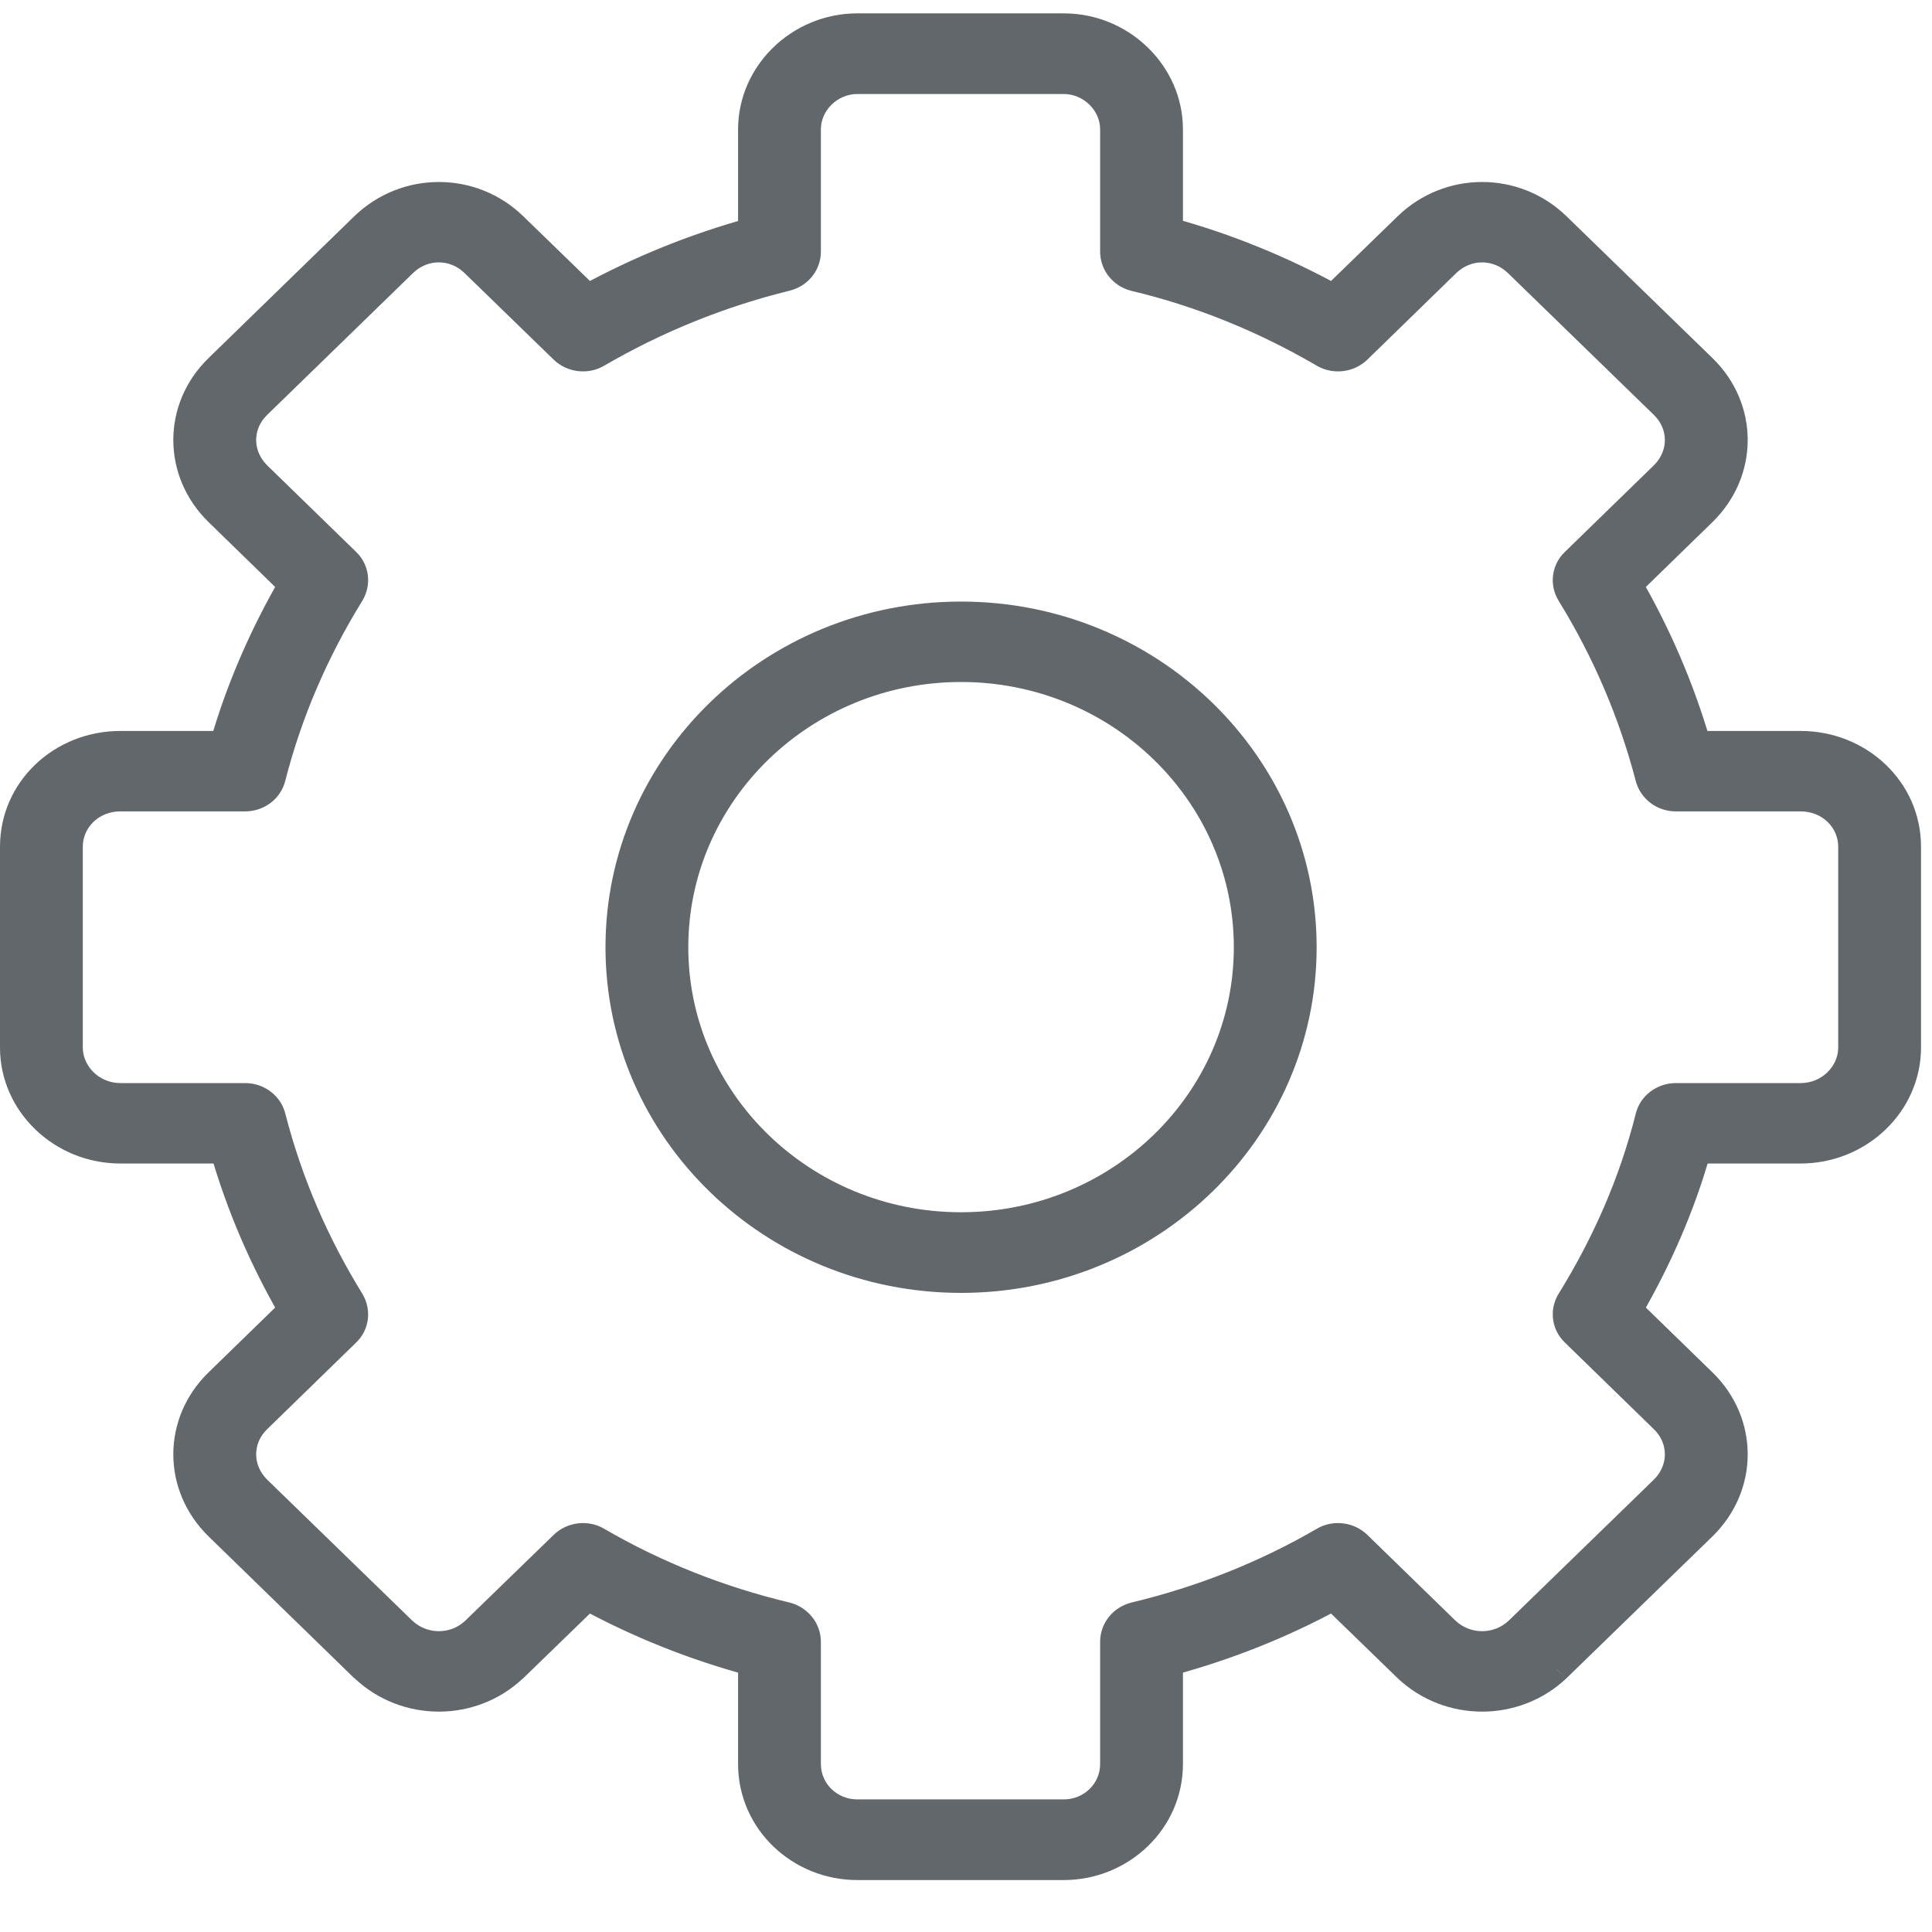
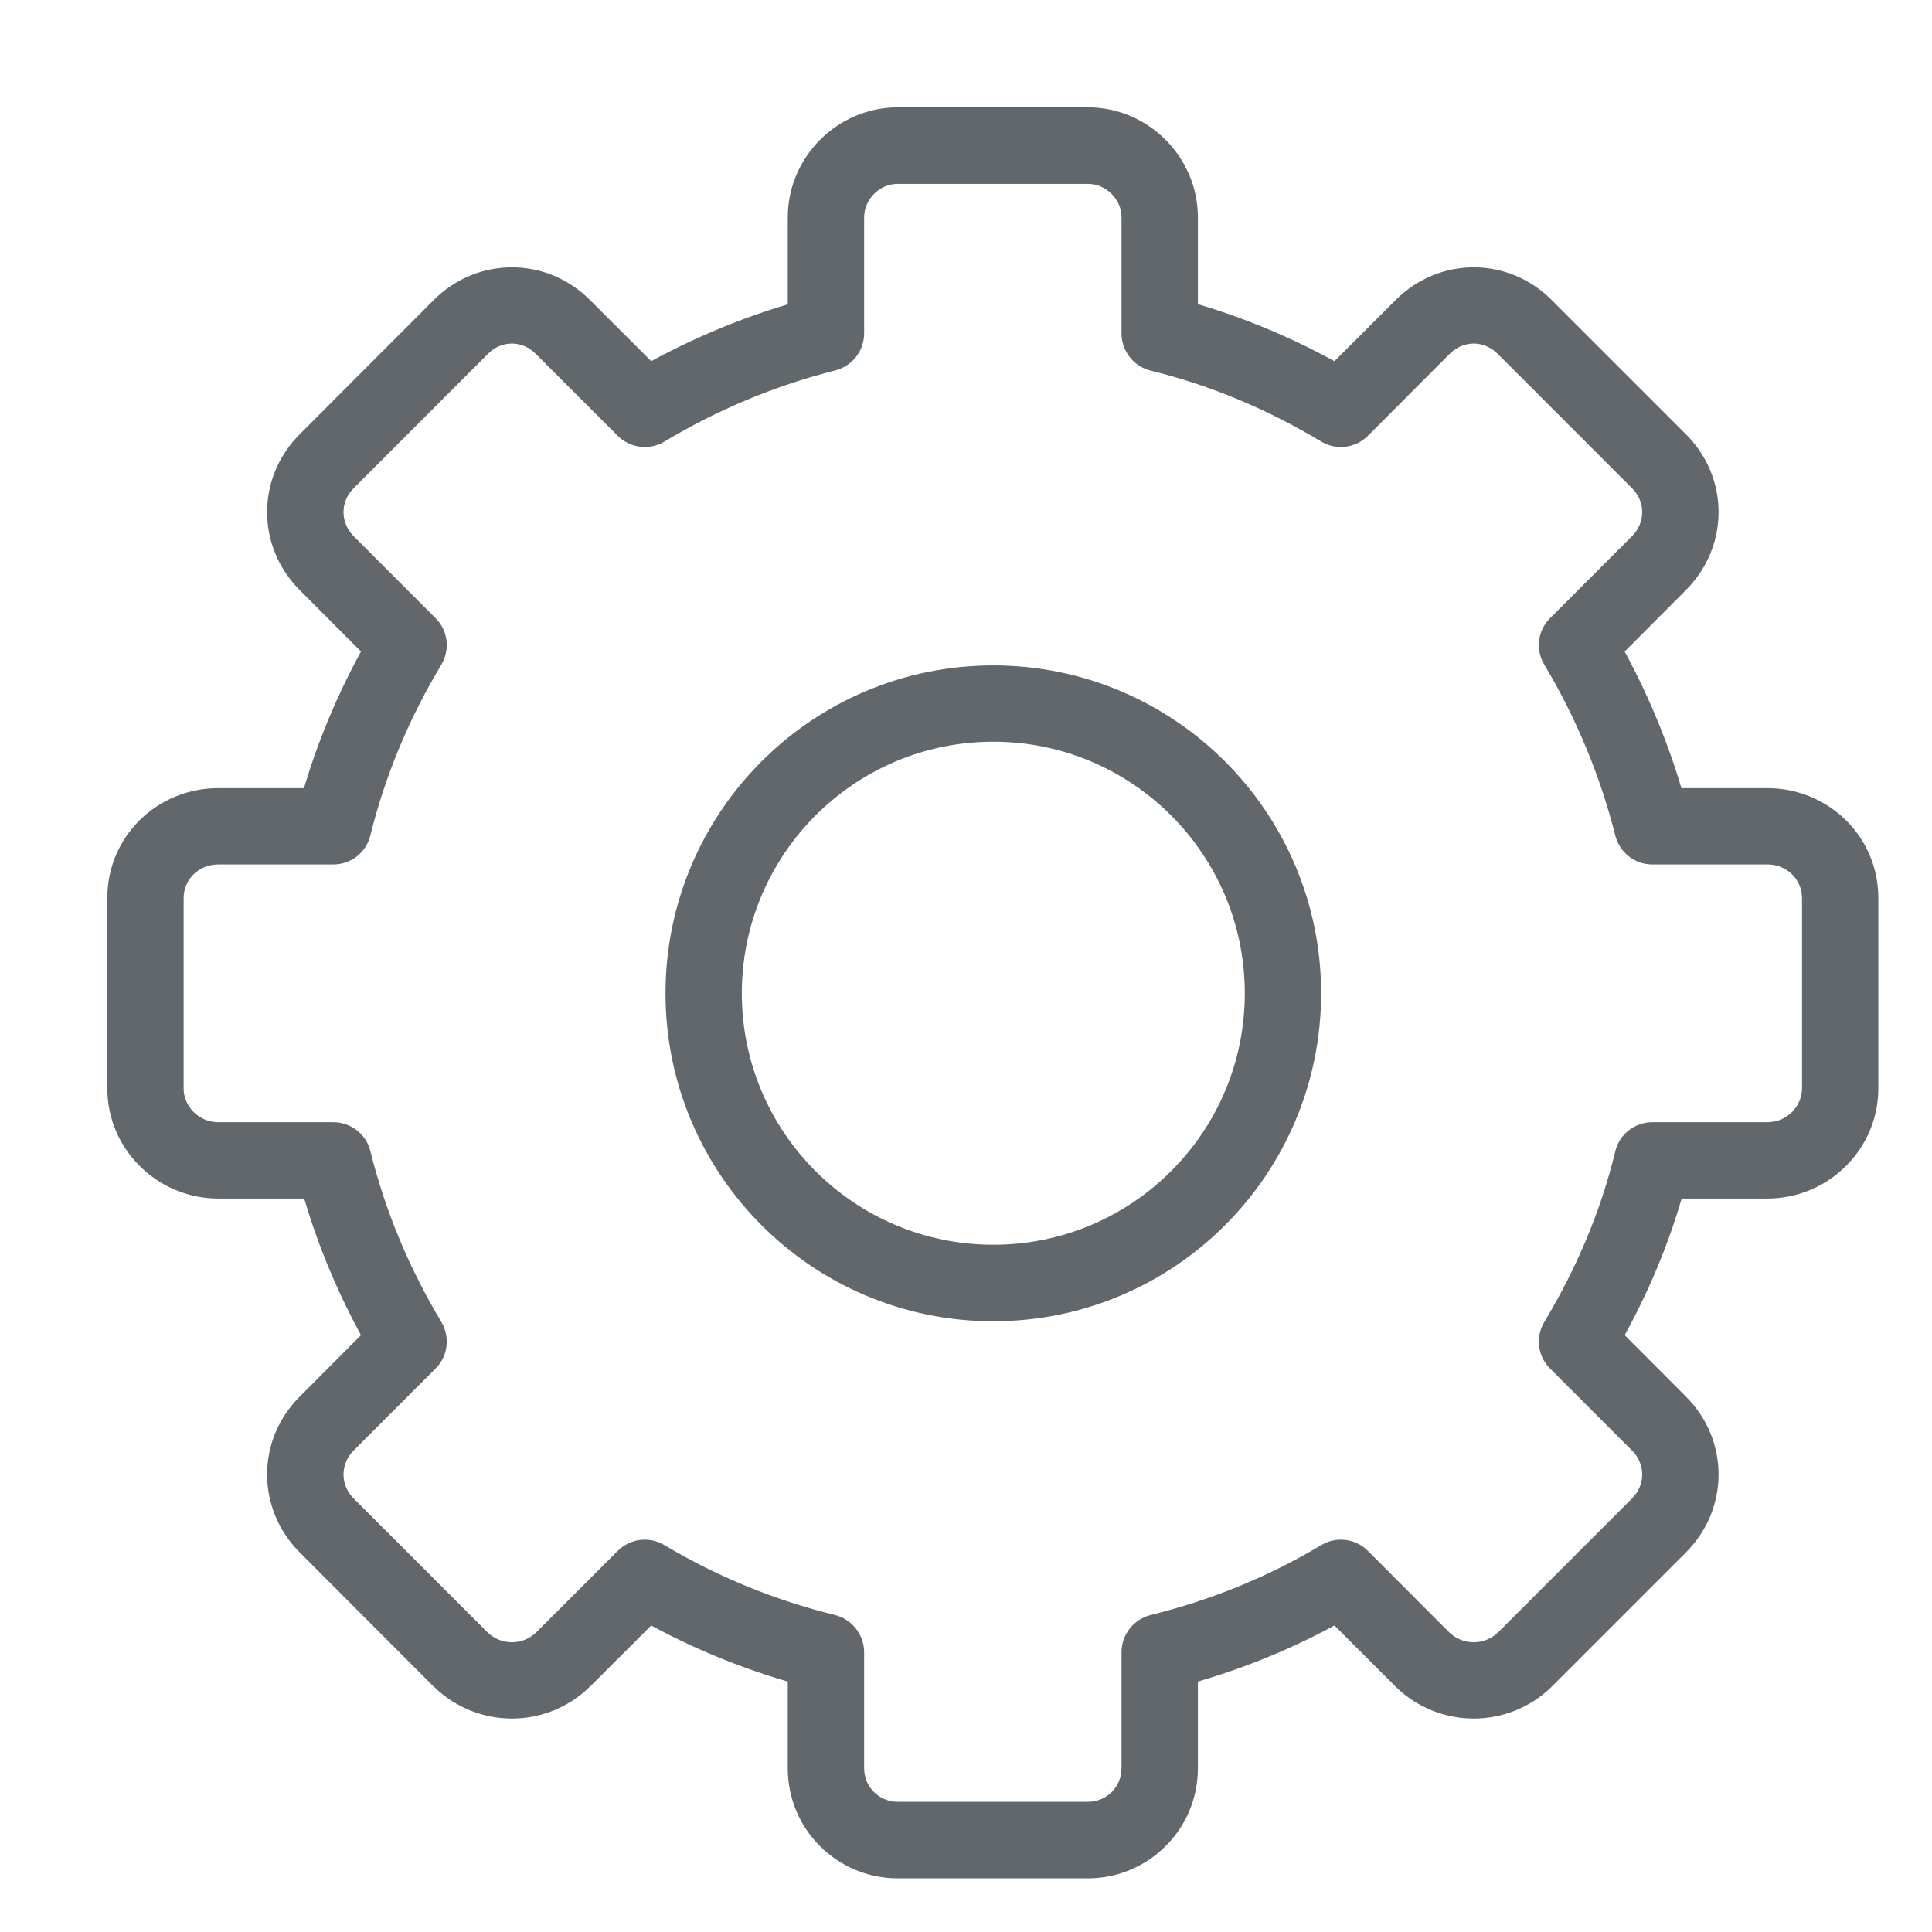
- <svg xmlns="http://www.w3.org/2000/svg" width="35px" height="35px" viewBox="0 0 35 35" version="1.1">
-   <g id="surface1">
-     <path style=" stroke:none;fill-rule:evenodd;fill:rgb(38.039%,40.392%,41.961%);fill-opacity:1;" d="M 14.621 2.344 C 14.621 1.863 15.035 1.457 15.531 1.457 L 19.27 1.457 C 19.766 1.457 20.18 1.863 20.18 2.344 L 20.18 4.559 C 20.18 4.785 20.336 4.977 20.559 5.031 C 21.77 5.32 22.922 5.797 23.984 6.414 C 24.18 6.531 24.43 6.5 24.594 6.344 L 26.203 4.777 C 26.566 4.422 27.133 4.422 27.496 4.777 L 30.137 7.344 C 30.5 7.699 30.5 8.246 30.137 8.602 L 28.527 10.164 C 28.363 10.324 28.332 10.57 28.453 10.762 C 29.086 11.789 29.566 12.91 29.875 14.09 C 29.934 14.305 30.133 14.457 30.359 14.457 L 32.621 14.457 C 33.145 14.457 33.551 14.852 33.551 15.34 L 33.551 18.977 C 33.551 19.453 33.137 19.863 32.621 19.863 L 30.359 19.863 C 30.129 19.863 29.93 20.016 29.875 20.234 C 29.578 21.426 29.09 22.527 28.453 23.559 C 28.332 23.75 28.363 23.996 28.527 24.152 L 30.137 25.719 C 30.5 26.074 30.5 26.621 30.137 26.977 L 27.5 29.539 C 27.133 29.879 26.566 29.879 26.199 29.539 L 24.594 27.977 C 24.43 27.82 24.18 27.789 23.984 27.902 C 22.926 28.52 21.773 28.977 20.559 29.27 C 20.336 29.32 20.18 29.516 20.18 29.742 L 20.18 31.957 C 20.18 32.453 19.77 32.84 19.27 32.84 L 15.531 32.84 C 15.031 32.84 14.621 32.453 14.621 31.957 L 14.621 29.742 C 14.621 29.516 14.465 29.32 14.238 29.27 C 13.027 28.977 11.875 28.52 10.816 27.902 C 10.621 27.789 10.367 27.82 10.207 27.977 L 8.602 29.539 C 8.234 29.879 7.664 29.879 7.301 29.539 L 4.664 26.977 C 4.297 26.621 4.297 26.074 4.664 25.719 L 6.273 24.152 C 6.438 23.996 6.465 23.75 6.348 23.559 C 5.715 22.531 5.234 21.426 4.926 20.23 C 4.871 20.016 4.668 19.863 4.441 19.863 L 2.18 19.863 C 1.66 19.863 1.25 19.453 1.25 18.977 L 1.25 15.34 C 1.25 14.852 1.656 14.457 2.18 14.457 L 4.441 14.457 C 4.672 14.457 4.871 14.305 4.926 14.086 C 5.223 12.914 5.711 11.789 6.348 10.762 C 6.465 10.57 6.438 10.324 6.273 10.164 L 4.664 8.602 C 4.297 8.246 4.297 7.699 4.664 7.344 L 7.305 4.777 C 7.668 4.422 8.23 4.422 8.598 4.777 L 10.207 6.344 C 10.367 6.5 10.621 6.531 10.816 6.414 C 11.875 5.797 13.031 5.332 14.242 5.031 C 14.465 4.977 14.621 4.781 14.621 4.559 Z M 15.531 0.484 C 14.484 0.484 13.621 1.324 13.621 2.344 L 13.621 4.188 C 12.578 4.477 11.578 4.879 10.641 5.391 L 9.305 4.09 C 8.547 3.355 7.352 3.355 6.598 4.09 L 3.957 6.656 C 3.203 7.391 3.203 8.555 3.957 9.289 L 5.293 10.59 C 4.77 11.496 4.348 12.469 4.055 13.484 L 2.18 13.484 C 1.125 13.484 0.25 14.297 0.25 15.34 L 0.25 18.977 C 0.25 20 1.117 20.836 2.18 20.836 L 4.055 20.836 C 4.352 21.863 4.77 22.824 5.293 23.73 L 3.957 25.031 C 3.203 25.766 3.203 26.93 3.957 27.664 L 6.598 30.23 L 6.602 30.234 C 7.355 30.941 8.543 30.941 9.297 30.234 L 9.305 30.23 L 10.641 28.93 C 11.578 29.438 12.578 29.836 13.621 30.117 L 13.621 31.957 C 13.621 32.996 14.488 33.812 15.531 33.812 L 19.27 33.812 C 20.312 33.812 21.18 32.996 21.18 31.957 L 21.18 30.117 C 22.223 29.836 23.223 29.438 24.156 28.93 L 25.496 30.23 L 25.504 30.234 C 26.258 30.941 27.445 30.941 28.195 30.234 L 28.203 30.23 L 30.844 27.664 C 31.598 26.93 31.598 25.766 30.844 25.031 L 29.504 23.73 C 30.031 22.824 30.453 21.863 30.746 20.836 L 32.621 20.836 C 33.68 20.836 34.551 20 34.551 18.977 L 34.551 15.34 C 34.551 14.297 33.676 13.484 32.621 13.484 L 30.742 13.484 C 30.445 12.473 30.031 11.5 29.504 10.59 L 30.844 9.289 C 31.598 8.555 31.598 7.391 30.844 6.656 L 28.203 4.09 C 27.449 3.355 26.25 3.355 25.496 4.09 L 24.16 5.391 C 23.227 4.879 22.227 4.469 21.18 4.184 L 21.18 2.344 C 21.18 1.324 20.316 0.484 19.27 0.484 Z M 12.219 17.16 C 12.219 14.371 14.543 12.113 17.41 12.113 C 20.277 12.113 22.602 14.371 22.602 17.16 C 22.602 19.945 20.277 22.207 17.41 22.207 C 14.543 22.207 12.219 19.945 12.219 17.16 Z M 17.41 11.141 C 13.992 11.141 11.219 13.836 11.219 17.16 C 11.219 20.484 13.992 23.18 17.41 23.18 C 20.828 23.18 23.602 20.484 23.602 17.16 C 23.602 13.836 20.828 11.141 17.41 11.141 Z M 17.41 11.141 " />
-     <path style=" stroke:none;fill-rule:nonzero;fill:rgb(38.039%,40.392%,41.961%);fill-opacity:1;" d="M 20.559 5.031 L 20.5 5.27 Z M 23.984 6.414 L 24.113 6.207 Z M 24.594 6.344 L 24.77 6.516 Z M 26.203 4.777 L 26.379 4.949 Z M 27.496 4.777 L 27.32 4.949 Z M 30.137 7.344 L 29.961 7.516 Z M 30.137 8.602 L 29.961 8.43 Z M 28.527 10.164 L 28.352 9.996 Z M 28.453 10.762 L 28.238 10.887 Z M 29.875 14.09 L 29.633 14.148 Z M 29.875 20.234 L 30.117 20.293 Z M 28.453 23.559 L 28.238 23.434 Z M 28.527 24.152 L 28.352 24.324 Z M 30.137 25.719 L 29.961 25.891 Z M 30.137 26.977 L 30.312 27.148 Z M 27.5 29.539 L 27.672 29.715 L 27.676 29.711 Z M 26.199 29.539 L 26.023 29.711 L 26.027 29.715 Z M 24.594 27.977 L 24.77 27.805 Z M 23.984 27.902 L 23.855 27.695 Z M 20.559 29.27 L 20.621 29.504 Z M 14.238 29.27 L 14.18 29.504 Z M 10.816 27.902 L 10.945 27.695 Z M 10.207 27.977 L 10.031 27.805 Z M 8.602 29.539 L 8.773 29.715 L 8.777 29.711 Z M 7.301 29.539 L 7.125 29.711 L 7.129 29.715 Z M 4.664 26.977 L 4.488 27.148 Z M 4.664 25.719 L 4.84 25.891 Z M 6.273 24.152 L 6.449 24.324 Z M 6.348 23.559 L 6.133 23.684 Z M 4.926 20.23 L 4.684 20.289 Z M 4.926 14.086 L 5.168 14.145 Z M 6.348 10.762 L 6.133 10.633 Z M 6.273 10.164 L 6.098 10.336 Z M 4.664 8.602 L 4.84 8.43 Z M 8.598 4.777 L 8.773 4.605 Z M 10.207 6.344 L 10.031 6.516 Z M 10.816 6.414 L 10.688 6.207 Z M 14.242 5.031 L 14.305 5.266 Z M 13.621 4.188 L 13.688 4.422 C 13.797 4.391 13.871 4.297 13.871 4.188 Z M 10.641 5.391 L 10.465 5.562 C 10.543 5.641 10.668 5.656 10.766 5.602 Z M 9.305 4.09 L 9.48 3.918 Z M 6.598 4.09 L 6.773 4.262 Z M 3.957 6.656 L 4.133 6.828 Z M 3.957 9.289 L 3.781 9.461 Z M 5.293 10.59 L 5.512 10.707 C 5.566 10.613 5.551 10.496 5.473 10.418 Z M 4.055 13.484 L 4.055 13.727 C 4.168 13.727 4.266 13.656 4.297 13.551 Z M 4.055 20.836 L 4.297 20.77 C 4.266 20.664 4.168 20.59 4.055 20.59 Z M 5.293 23.73 L 5.473 23.902 C 5.551 23.824 5.566 23.707 5.512 23.609 Z M 3.957 25.031 L 4.133 25.203 Z M 3.957 27.664 L 3.781 27.836 Z M 6.598 30.23 L 6.773 30.402 C 6.871 30.305 6.871 30.152 6.773 30.059 Z M 6.598 30.23 L 6.418 30.059 C 6.371 30.105 6.344 30.168 6.348 30.234 C 6.348 30.297 6.375 30.359 6.422 30.406 Z M 6.602 30.234 L 6.43 30.41 Z M 9.297 30.234 L 9.477 30.066 C 9.379 29.969 9.223 29.969 9.125 30.062 Z M 9.297 30.234 L 9.117 30.406 C 9.164 30.453 9.227 30.48 9.297 30.48 C 9.363 30.48 9.426 30.453 9.473 30.406 Z M 9.305 30.23 L 9.48 30.402 Z M 10.641 28.93 L 10.766 28.715 C 10.668 28.664 10.543 28.68 10.465 28.758 Z M 13.621 30.117 L 13.871 30.117 C 13.871 30.008 13.797 29.91 13.688 29.883 Z M 21.18 30.117 L 21.113 29.883 C 21.004 29.91 20.93 30.008 20.93 30.117 Z M 24.156 28.93 L 24.336 28.758 C 24.254 28.68 24.133 28.664 24.035 28.715 Z M 25.496 30.23 L 25.672 30.406 C 25.719 30.359 25.746 30.297 25.746 30.23 C 25.746 30.168 25.719 30.105 25.672 30.059 Z M 25.496 30.23 L 25.324 30.055 C 25.273 30.102 25.246 30.164 25.246 30.23 C 25.246 30.297 25.273 30.359 25.324 30.406 Z M 25.504 30.234 L 25.676 30.062 Z M 28.195 30.234 L 28.375 30.062 C 28.277 29.969 28.121 29.969 28.023 30.062 Z M 28.195 30.234 L 28.02 30.406 C 28.066 30.453 28.129 30.48 28.195 30.48 C 28.262 30.48 28.328 30.453 28.375 30.406 Z M 28.203 30.23 L 28.027 30.059 Z M 30.844 27.664 L 31.02 27.836 Z M 30.844 25.031 L 30.668 25.203 Z M 29.504 23.73 L 29.289 23.609 C 29.234 23.707 29.25 23.824 29.328 23.902 Z M 30.746 20.836 L 30.746 20.59 C 30.633 20.59 30.535 20.664 30.508 20.77 Z M 30.742 13.484 L 30.504 13.551 C 30.535 13.656 30.633 13.727 30.742 13.727 Z M 29.504 10.59 L 29.328 10.418 C 29.25 10.496 29.234 10.613 29.289 10.707 Z M 30.844 9.289 L 30.668 9.117 Z M 30.844 6.656 L 31.02 6.484 Z M 28.203 4.09 L 28.027 4.262 Z M 25.496 4.09 L 25.32 3.918 Z M 24.16 5.391 L 24.035 5.602 C 24.133 5.656 24.258 5.641 24.336 5.562 Z M 21.18 4.184 L 20.93 4.184 C 20.93 4.293 21.004 4.391 21.113 4.418 Z M 15.531 1.215 C 14.898 1.215 14.371 1.73 14.371 2.344 L 14.871 2.344 C 14.871 1.996 15.176 1.703 15.531 1.703 Z M 19.27 1.215 L 15.531 1.215 L 15.531 1.703 L 19.27 1.703 Z M 20.43 2.344 C 20.43 1.73 19.902 1.215 19.27 1.215 L 19.27 1.703 C 19.625 1.703 19.93 1.996 19.93 2.344 Z M 20.43 4.559 L 20.43 2.344 L 19.93 2.344 L 19.93 4.559 Z M 20.621 4.797 C 20.508 4.77 20.43 4.672 20.43 4.559 L 19.93 4.559 C 19.93 4.895 20.164 5.188 20.5 5.27 Z M 24.113 6.207 C 23.031 5.578 21.855 5.09 20.621 4.797 L 20.5 5.27 C 21.684 5.551 22.812 6.016 23.855 6.625 Z M 24.418 6.172 C 24.336 6.25 24.211 6.266 24.113 6.207 L 23.855 6.625 C 24.148 6.797 24.527 6.75 24.77 6.516 Z M 26.027 4.605 L 24.418 6.172 L 24.77 6.516 L 26.379 4.949 Z M 27.672 4.605 C 27.211 4.156 26.488 4.156 26.027 4.605 L 26.379 4.949 C 26.648 4.688 27.051 4.688 27.32 4.949 Z M 30.312 7.172 L 27.672 4.605 L 27.32 4.949 L 29.961 7.516 Z M 30.312 8.773 C 30.777 8.324 30.777 7.621 30.312 7.172 L 29.961 7.516 C 30.227 7.773 30.227 8.168 29.961 8.43 Z M 28.703 10.336 L 30.312 8.773 L 29.961 8.43 L 28.352 9.996 Z M 28.664 10.633 C 28.605 10.539 28.621 10.418 28.703 10.336 L 28.352 9.996 C 28.105 10.23 28.059 10.598 28.238 10.887 Z M 30.117 14.031 C 29.805 12.828 29.312 11.684 28.664 10.633 L 28.238 10.887 C 28.859 11.895 29.332 12.992 29.633 14.148 Z M 30.359 14.215 C 30.246 14.215 30.145 14.137 30.117 14.031 L 29.633 14.148 C 29.719 14.473 30.016 14.699 30.359 14.699 Z M 32.621 14.215 L 30.359 14.215 L 30.359 14.699 L 32.621 14.699 Z M 33.801 15.34 C 33.801 14.715 33.277 14.215 32.621 14.215 L 32.621 14.699 C 33.008 14.699 33.301 14.988 33.301 15.34 Z M 33.801 18.977 L 33.801 15.34 L 33.301 15.34 L 33.301 18.977 Z M 32.621 20.105 C 33.273 20.105 33.801 19.59 33.801 18.977 L 33.301 18.977 C 33.301 19.316 33.004 19.621 32.621 19.621 Z M 30.359 20.105 L 32.621 20.105 L 32.621 19.621 L 30.359 19.621 Z M 30.117 20.293 C 30.145 20.184 30.246 20.105 30.359 20.105 L 30.359 19.621 C 30.016 19.621 29.711 19.852 29.633 20.176 Z M 28.664 23.684 C 29.312 22.633 29.812 21.508 30.117 20.293 L 29.633 20.176 C 29.34 21.344 28.863 22.422 28.238 23.434 Z M 28.703 23.98 C 28.621 23.902 28.605 23.781 28.664 23.684 L 28.238 23.434 C 28.059 23.723 28.105 24.09 28.352 24.324 Z M 30.312 25.547 L 28.703 23.98 L 28.352 24.324 L 29.961 25.891 Z M 30.312 27.148 C 30.777 26.699 30.777 25.996 30.312 25.547 L 29.961 25.891 C 30.227 26.148 30.227 26.543 29.961 26.805 Z M 27.676 29.711 L 30.312 27.148 L 29.961 26.805 L 27.324 29.367 Z M 26.027 29.715 C 26.488 30.145 27.211 30.145 27.672 29.715 L 27.328 29.363 C 27.059 29.613 26.641 29.613 26.371 29.363 Z M 24.418 28.148 L 26.023 29.711 L 26.375 29.367 L 24.77 27.805 Z M 24.113 28.113 C 24.211 28.055 24.336 28.07 24.418 28.148 L 24.77 27.805 C 24.527 27.57 24.148 27.523 23.855 27.695 Z M 20.621 29.504 C 21.855 29.207 23.035 28.742 24.113 28.113 L 23.855 27.695 C 22.82 28.297 21.691 28.746 20.5 29.031 Z M 20.43 29.742 C 20.43 29.629 20.508 29.531 20.621 29.504 L 20.5 29.031 C 20.164 29.113 19.93 29.406 19.93 29.742 Z M 20.43 31.957 L 20.43 29.742 L 19.93 29.742 L 19.93 31.957 Z M 19.27 33.086 C 19.906 33.086 20.43 32.59 20.43 31.957 L 19.93 31.957 C 19.93 32.316 19.633 32.598 19.27 32.598 Z M 15.531 33.086 L 19.27 33.086 L 19.27 32.598 L 15.531 32.598 Z M 14.371 31.957 C 14.371 32.59 14.895 33.086 15.531 33.086 L 15.531 32.598 C 15.168 32.598 14.871 32.316 14.871 31.957 Z M 14.371 29.742 L 14.371 31.957 L 14.871 31.957 L 14.871 29.742 Z M 14.18 29.504 C 14.293 29.531 14.371 29.629 14.371 29.742 L 14.871 29.742 C 14.871 29.406 14.633 29.113 14.301 29.031 Z M 10.688 28.113 C 11.766 28.742 12.941 29.207 14.18 29.504 L 14.301 29.031 C 13.109 28.746 11.98 28.297 10.945 27.695 Z M 10.383 28.148 C 10.465 28.07 10.59 28.055 10.688 28.113 L 10.945 27.695 C 10.652 27.523 10.273 27.57 10.031 27.805 Z M 8.777 29.711 L 10.383 28.148 L 10.031 27.805 L 8.422 29.367 Z M 7.129 29.715 C 7.59 30.145 8.312 30.145 8.773 29.715 L 8.426 29.363 C 8.16 29.613 7.742 29.613 7.473 29.363 Z M 4.488 27.148 L 7.125 29.711 L 7.477 29.367 L 4.84 26.805 Z M 4.488 25.547 C 4.023 25.996 4.023 26.699 4.488 27.148 L 4.84 26.805 C 4.574 26.543 4.574 26.148 4.84 25.891 Z M 6.098 23.98 L 4.488 25.547 L 4.84 25.891 L 6.449 24.324 Z M 6.133 23.684 C 6.195 23.781 6.18 23.902 6.098 23.98 L 6.449 24.324 C 6.695 24.09 6.738 23.723 6.562 23.434 Z M 4.684 20.289 C 4.996 21.512 5.488 22.637 6.133 23.684 L 6.562 23.434 C 5.941 22.426 5.469 21.344 5.168 20.172 Z M 4.441 20.105 C 4.555 20.105 4.656 20.18 4.684 20.289 L 5.168 20.172 C 5.086 19.848 4.785 19.621 4.441 19.621 Z M 2.18 20.105 L 4.441 20.105 L 4.441 19.621 L 2.18 19.621 Z M 1 18.977 C 1 19.59 1.527 20.105 2.18 20.105 L 2.18 19.621 C 1.797 19.621 1.5 19.316 1.5 18.977 Z M 1 15.34 L 1 18.977 L 1.5 18.977 L 1.5 15.34 Z M 2.18 14.215 C 1.523 14.215 1 14.715 1 15.34 L 1.5 15.34 C 1.5 14.988 1.793 14.699 2.18 14.699 Z M 4.441 14.215 L 2.18 14.215 L 2.18 14.699 L 4.441 14.699 Z M 4.684 14.027 C 4.656 14.137 4.555 14.215 4.441 14.215 L 4.441 14.699 C 4.785 14.699 5.086 14.473 5.168 14.145 Z M 6.133 10.633 C 5.484 11.684 4.988 12.828 4.684 14.027 L 5.168 14.145 C 5.461 12.996 5.938 11.895 6.562 10.887 Z M 6.098 10.336 C 6.18 10.418 6.195 10.539 6.133 10.633 L 6.562 10.887 C 6.738 10.598 6.695 10.23 6.449 9.996 Z M 4.488 8.773 L 6.098 10.336 L 6.449 9.996 L 4.84 8.43 Z M 4.488 7.172 C 4.023 7.621 4.023 8.324 4.488 8.773 L 4.84 8.43 C 4.574 8.168 4.574 7.773 4.84 7.516 Z M 7.125 4.605 L 4.488 7.172 L 4.84 7.516 L 7.48 4.949 Z M 8.773 4.605 C 8.312 4.156 7.59 4.156 7.125 4.605 L 7.48 4.949 C 7.746 4.688 8.152 4.688 8.418 4.949 Z M 10.383 6.172 L 8.773 4.605 L 8.418 4.949 L 10.031 6.516 Z M 10.688 6.207 C 10.59 6.266 10.465 6.25 10.383 6.172 L 10.031 6.516 C 10.273 6.75 10.652 6.797 10.945 6.625 Z M 14.18 4.797 C 12.945 5.102 11.77 5.578 10.688 6.207 L 10.945 6.625 C 11.984 6.02 13.113 5.559 14.305 5.266 Z M 14.371 4.559 C 14.371 4.672 14.293 4.77 14.18 4.797 L 14.305 5.266 C 14.637 5.184 14.871 4.895 14.871 4.559 Z M 14.371 2.344 L 14.371 4.559 L 14.871 4.559 L 14.871 2.344 Z M 13.871 2.344 C 13.871 1.461 14.621 0.73 15.531 0.73 L 15.531 0.242 C 14.348 0.242 13.371 1.191 13.371 2.344 Z M 13.871 4.188 L 13.871 2.344 L 13.371 2.344 L 13.371 4.188 Z M 10.766 5.602 C 11.684 5.102 12.664 4.703 13.688 4.422 L 13.551 3.953 C 12.488 4.246 11.473 4.66 10.52 5.18 Z M 9.125 4.262 L 10.465 5.562 L 10.82 5.219 L 9.48 3.918 Z M 6.773 4.262 C 7.43 3.621 8.469 3.621 9.125 4.262 L 9.48 3.918 C 8.629 3.09 7.273 3.09 6.418 3.918 Z M 4.133 6.828 L 6.773 4.262 L 6.418 3.918 L 3.781 6.484 Z M 4.133 9.117 C 3.477 8.477 3.477 7.469 4.133 6.828 L 3.781 6.484 C 2.926 7.312 2.926 8.629 3.781 9.461 Z M 5.473 10.418 L 4.133 9.117 L 3.781 9.461 L 5.117 10.762 Z M 4.297 13.551 C 4.582 12.555 4.996 11.602 5.512 10.707 L 5.078 10.469 C 4.543 11.395 4.109 12.383 3.812 13.418 Z M 2.18 13.727 L 4.055 13.727 L 4.055 13.242 L 2.18 13.242 Z M 0.5 15.34 C 0.5 14.434 1.258 13.727 2.18 13.727 L 2.18 13.242 C 0.988 13.242 0 14.156 0 15.34 Z M 0.5 18.977 L 0.5 15.34 L 0 15.34 L 0 18.977 Z M 2.18 20.59 C 1.254 20.59 0.5 19.863 0.5 18.977 L 0 18.977 C 0 20.137 0.984 21.078 2.18 21.078 Z M 4.055 20.59 L 2.18 20.59 L 2.18 21.078 L 4.055 21.078 Z M 5.512 23.609 C 4.996 22.719 4.586 21.777 4.297 20.77 L 3.816 20.902 C 4.117 21.945 4.543 22.926 5.078 23.852 Z M 4.133 25.203 L 5.473 23.902 L 5.117 23.559 L 3.781 24.859 Z M 4.133 27.492 C 3.477 26.852 3.477 25.844 4.133 25.203 L 3.781 24.859 C 2.926 25.688 2.926 27.004 3.781 27.836 Z M 6.773 30.059 L 4.133 27.492 L 3.781 27.836 L 6.418 30.402 Z M 6.773 30.402 L 6.418 30.059 Z M 6.777 30.062 L 6.77 30.055 L 6.422 30.406 L 6.43 30.41 Z M 9.125 30.062 C 8.465 30.676 7.434 30.676 6.777 30.062 L 6.43 30.41 C 7.281 31.207 8.621 31.207 9.469 30.41 Z M 9.477 30.066 L 9.117 30.406 Z M 9.125 30.059 L 9.121 30.062 L 9.473 30.406 L 9.48 30.402 Z M 10.465 28.758 L 9.125 30.059 L 9.48 30.402 L 10.82 29.102 Z M 13.688 29.883 C 12.664 29.605 11.684 29.215 10.766 28.715 L 10.52 29.141 C 11.473 29.66 12.492 30.066 13.555 30.352 Z M 13.871 31.957 L 13.871 30.117 L 13.371 30.117 L 13.371 31.957 Z M 15.531 33.57 C 14.625 33.57 13.871 32.859 13.871 31.957 L 13.371 31.957 C 13.371 33.133 14.352 34.059 15.531 34.059 Z M 19.27 33.57 L 15.531 33.57 L 15.531 34.059 L 19.27 34.059 Z M 20.93 31.957 C 20.93 32.859 20.176 33.57 19.27 33.57 L 19.27 34.059 C 20.445 34.059 21.43 33.133 21.43 31.957 Z M 20.93 30.117 L 20.93 31.957 L 21.43 31.957 L 21.43 30.117 Z M 24.035 28.715 C 23.117 29.215 22.137 29.605 21.113 29.883 L 21.246 30.352 C 22.309 30.066 23.328 29.66 24.281 29.141 Z M 25.672 30.059 L 24.336 28.758 L 23.98 29.102 L 25.32 30.402 Z M 25.672 30.406 L 25.324 30.055 Z M 25.676 30.062 L 25.668 30.055 L 25.324 30.406 L 25.328 30.41 Z M 28.023 30.062 C 27.367 30.676 26.332 30.676 25.676 30.062 L 25.328 30.41 C 26.18 31.207 27.52 31.207 28.371 30.41 Z M 28.375 30.062 L 28.02 30.406 Z M 28.027 30.059 L 28.02 30.062 L 28.375 30.406 L 28.379 30.402 Z M 30.668 27.492 L 28.027 30.059 L 28.379 30.402 L 31.02 27.836 Z M 30.668 25.203 C 31.324 25.844 31.324 26.852 30.668 27.492 L 31.02 27.836 C 31.875 27.004 31.875 25.688 31.02 24.859 Z M 29.328 23.902 L 30.668 25.203 L 31.02 24.859 L 29.684 23.559 Z M 30.508 20.77 C 30.219 21.777 29.805 22.723 29.289 23.609 L 29.723 23.852 C 30.258 22.93 30.691 21.949 30.988 20.898 Z M 32.621 20.59 L 30.746 20.59 L 30.746 21.078 L 32.621 21.078 Z M 34.301 18.977 C 34.301 19.863 33.547 20.59 32.621 20.59 L 32.621 21.078 C 33.816 21.078 34.801 20.137 34.801 18.977 Z M 34.301 15.34 L 34.301 18.977 L 34.801 18.977 L 34.801 15.34 Z M 32.621 13.727 C 33.543 13.727 34.301 14.434 34.301 15.34 L 34.801 15.34 C 34.801 14.156 33.809 13.242 32.621 13.242 Z M 30.742 13.727 L 32.621 13.727 L 32.621 13.242 L 30.742 13.242 Z M 29.289 10.707 C 29.805 11.602 30.211 12.555 30.504 13.551 L 30.984 13.418 C 30.684 12.387 30.258 11.398 29.723 10.469 Z M 30.668 9.117 L 29.328 10.418 L 29.684 10.762 L 31.02 9.461 Z M 30.668 6.828 C 31.324 7.469 31.324 8.477 30.668 9.117 L 31.02 9.461 C 31.875 8.629 31.875 7.312 31.02 6.484 Z M 28.027 4.262 L 30.668 6.828 L 31.02 6.484 L 28.379 3.918 Z M 25.672 4.262 C 26.332 3.621 27.367 3.621 28.027 4.262 L 28.379 3.918 C 27.527 3.09 26.172 3.09 25.32 3.918 Z M 24.336 5.562 L 25.672 4.262 L 25.32 3.918 L 23.98 5.219 Z M 21.113 4.418 C 22.137 4.695 23.117 5.102 24.035 5.602 L 24.281 5.18 C 23.332 4.66 22.312 4.238 21.246 3.949 Z M 20.93 2.344 L 20.93 4.184 L 21.43 4.184 L 21.43 2.344 Z M 19.27 0.73 C 20.18 0.73 20.93 1.461 20.93 2.344 L 21.43 2.344 C 21.43 1.191 20.453 0.242 19.27 0.242 Z M 15.531 0.73 L 19.27 0.73 L 19.27 0.242 L 15.531 0.242 Z M 17.41 11.871 C 14.406 11.871 11.969 14.238 11.969 17.16 L 12.469 17.16 C 12.469 14.508 14.684 12.355 17.41 12.355 Z M 22.852 17.16 C 22.852 14.238 20.414 11.871 17.41 11.871 L 17.41 12.355 C 20.137 12.355 22.352 14.508 22.352 17.16 Z M 17.41 22.449 C 20.414 22.449 22.852 20.082 22.852 17.16 L 22.352 17.16 C 22.352 19.812 20.137 21.961 17.41 21.961 Z M 11.969 17.16 C 11.969 20.082 14.406 22.449 17.41 22.449 L 17.41 21.961 C 14.684 21.961 12.469 19.812 12.469 17.16 Z M 11.469 17.16 C 11.469 13.969 14.129 11.383 17.41 11.383 L 17.41 10.898 C 13.852 10.898 10.969 13.703 10.969 17.16 Z M 17.41 22.934 C 14.129 22.934 11.469 20.348 11.469 17.16 L 10.969 17.16 C 10.969 20.617 13.852 23.422 17.41 23.422 Z M 23.352 17.16 C 23.352 20.348 20.691 22.934 17.41 22.934 L 17.41 23.422 C 20.965 23.422 23.852 20.617 23.852 17.16 Z M 17.41 11.383 C 20.691 11.383 23.352 13.969 23.352 17.16 L 23.852 17.16 C 23.852 13.703 20.965 10.898 17.41 10.898 Z M 17.41 11.383 " />
-   </g>
+ <svg xmlns="http://www.w3.org/2000/svg" width="36" height="36" viewBox="0 0 36 36" fill="none">
+   <path fill-rule="evenodd" clip-rule="evenodd" d="M15.864 4.051C15.864 3.582 16.257 3.186 16.728 3.186H20.272C20.743 3.186 21.136 3.582 21.136 4.051V6.212C21.136 6.433 21.284 6.62 21.495 6.673C22.643 6.956 23.736 7.421 24.743 8.023C24.928 8.137 25.166 8.107 25.321 7.954L26.847 6.426C27.192 6.079 27.729 6.079 28.073 6.426L30.577 8.93C30.922 9.277 30.922 9.811 30.577 10.158L29.051 11.682C28.896 11.839 28.866 12.079 28.981 12.266C29.581 13.268 30.037 14.362 30.329 15.513C30.385 15.723 30.574 15.872 30.788 15.872H32.933C33.429 15.872 33.815 16.257 33.815 16.733V20.282C33.815 20.747 33.422 21.147 32.933 21.147H30.788C30.57 21.147 30.381 21.296 30.329 21.509C30.048 22.672 29.585 23.747 28.981 24.753C28.866 24.94 28.896 25.18 29.051 25.333L30.577 26.861C30.922 27.208 30.922 27.742 30.577 28.089L28.077 30.59C27.729 30.921 27.192 30.921 26.843 30.59L25.321 29.065C25.166 28.912 24.928 28.882 24.743 28.992C23.739 29.595 22.647 30.041 21.495 30.326C21.284 30.376 21.136 30.567 21.136 30.788V32.949C21.136 33.433 20.747 33.811 20.272 33.811H16.728C16.253 33.811 15.864 33.433 15.864 32.949V30.788C15.864 30.567 15.716 30.376 15.502 30.326C14.353 30.041 13.261 29.595 12.257 28.992C12.072 28.882 11.831 28.912 11.679 29.065L10.156 30.59C9.808 30.921 9.267 30.921 8.923 30.59L6.423 28.089C6.075 27.742 6.075 27.208 6.423 26.861L7.949 25.333C8.104 25.18 8.13 24.94 8.019 24.753C7.419 23.751 6.964 22.672 6.671 21.506C6.619 21.296 6.426 21.147 6.212 21.147H4.067C3.574 21.147 3.185 20.747 3.185 20.282V16.733C3.185 16.257 3.571 15.872 4.067 15.872H6.212C6.43 15.872 6.619 15.723 6.671 15.509C6.952 14.366 7.415 13.268 8.019 12.266C8.13 12.079 8.104 11.839 7.949 11.682L6.423 10.158C6.075 9.811 6.075 9.277 6.423 8.93L8.927 6.426C9.271 6.079 9.805 6.079 10.153 6.426L11.679 7.954C11.831 8.107 12.072 8.137 12.257 8.023C13.261 7.421 14.357 6.967 15.505 6.673C15.716 6.62 15.864 6.429 15.864 6.212V4.051ZM16.728 2.236C15.735 2.236 14.916 3.056 14.916 4.051V5.85C13.927 6.132 12.979 6.525 12.09 7.024L10.823 5.755C10.105 5.038 8.971 5.038 8.256 5.755L5.752 8.259C5.037 8.976 5.037 10.112 5.752 10.828L7.019 12.098C6.523 12.982 6.123 13.931 5.845 14.922H4.067C3.067 14.922 2.237 15.715 2.237 16.733V20.282C2.237 21.281 3.059 22.097 4.067 22.097H5.845C6.126 23.099 6.523 24.037 7.019 24.921L5.752 26.191C5.037 26.907 5.037 28.043 5.752 28.76L8.256 31.264L8.26 31.268C8.975 31.958 10.101 31.958 10.816 31.268L10.823 31.264L12.09 29.995C12.979 30.491 13.927 30.879 14.916 31.154V32.949C14.916 33.963 15.739 34.76 16.728 34.76H20.272C21.261 34.76 22.084 33.963 22.084 32.949V31.154C23.073 30.879 24.021 30.491 24.906 29.995L26.177 31.264L26.184 31.268C26.899 31.958 28.025 31.958 28.736 31.268L28.744 31.264L31.248 28.76C31.963 28.043 31.963 26.907 31.248 26.191L29.977 24.921C30.477 24.037 30.877 23.099 31.155 22.097H32.933C33.937 22.097 34.763 21.281 34.763 20.282V16.733C34.763 15.715 33.933 14.922 32.933 14.922H31.151C30.87 13.935 30.477 12.986 29.977 12.098L31.248 10.828C31.963 10.112 31.963 8.976 31.248 8.259L28.744 5.755C28.029 5.038 26.892 5.038 26.177 5.755L24.91 7.024C24.025 6.525 23.076 6.125 22.084 5.846V4.051C22.084 3.056 21.265 2.236 20.272 2.236H16.728ZM13.586 18.509C13.586 15.788 15.79 13.585 18.509 13.585C21.228 13.585 23.432 15.788 23.432 18.509C23.432 21.227 21.228 23.434 18.509 23.434C15.79 23.434 13.586 21.227 13.586 18.509ZM18.509 12.635C15.268 12.635 12.638 15.266 12.638 18.509C12.638 21.753 15.268 24.384 18.509 24.384C21.75 24.384 24.38 21.753 24.38 18.509C24.38 15.266 21.75 12.635 18.509 12.635Z" fill="#61676B" />
+   <path d="M28.077 30.59L28.24 30.761L28.244 30.757L28.077 30.59ZM26.843 30.59L26.677 30.757L26.68 30.761L26.843 30.59ZM10.156 30.59L10.319 30.761L10.323 30.757L10.156 30.59ZM8.923 30.59L8.756 30.757L8.76 30.761L8.923 30.59ZM14.916 5.85L14.979 6.079C15.083 6.048 15.153 5.957 15.153 5.85H14.916ZM12.09 7.024L11.923 7.192C11.997 7.268 12.116 7.283 12.209 7.23L12.09 7.024ZM7.019 12.098L7.227 12.212C7.278 12.121 7.264 12.006 7.189 11.93L7.019 12.098ZM5.845 14.922V15.159C5.952 15.159 6.045 15.09 6.075 14.987L5.845 14.922ZM5.845 22.097L6.075 22.032C6.045 21.929 5.952 21.856 5.845 21.856V22.097ZM7.019 24.921L7.189 25.089C7.264 25.013 7.278 24.898 7.227 24.803L7.019 24.921ZM8.256 31.264L8.423 31.432C8.516 31.337 8.516 31.188 8.423 31.097L8.256 31.264ZM8.256 31.264L8.086 31.097C8.041 31.142 8.015 31.203 8.019 31.268C8.019 31.329 8.045 31.39 8.09 31.436L8.256 31.264ZM10.816 31.268L10.986 31.104C10.894 31.009 10.745 31.009 10.653 31.1L10.816 31.268ZM10.816 31.268L10.645 31.436C10.69 31.482 10.749 31.508 10.816 31.508C10.879 31.508 10.938 31.482 10.982 31.436L10.816 31.268ZM12.09 29.995L12.209 29.785C12.116 29.736 11.997 29.751 11.923 29.827L12.09 29.995ZM14.916 31.154H15.153C15.153 31.047 15.083 30.952 14.979 30.925L14.916 31.154ZM22.084 31.154L22.021 30.925C21.917 30.952 21.847 31.047 21.847 31.154H22.084ZM24.906 29.995L25.077 29.827C24.999 29.751 24.884 29.736 24.791 29.785L24.906 29.995ZM26.177 31.264L26.343 31.436C26.388 31.39 26.414 31.329 26.414 31.264C26.414 31.203 26.388 31.142 26.343 31.097L26.177 31.264ZM26.177 31.264L26.014 31.093C25.966 31.139 25.94 31.2 25.94 31.264C25.94 31.329 25.966 31.39 26.014 31.436L26.177 31.264ZM28.736 31.268L28.907 31.1C28.814 31.009 28.666 31.009 28.573 31.1L28.736 31.268ZM28.736 31.268L28.57 31.436C28.614 31.482 28.673 31.508 28.736 31.508C28.799 31.508 28.862 31.482 28.907 31.436L28.736 31.268ZM29.977 24.921L29.773 24.803C29.722 24.898 29.736 25.013 29.811 25.089L29.977 24.921ZM31.155 22.097V21.856C31.048 21.856 30.955 21.929 30.929 22.032L31.155 22.097ZM31.151 14.922L30.925 14.987C30.955 15.09 31.048 15.159 31.151 15.159V14.922ZM29.977 12.098L29.811 11.93C29.736 12.006 29.722 12.121 29.773 12.212L29.977 12.098ZM24.91 7.024L24.791 7.23C24.884 7.283 25.003 7.268 25.077 7.192L24.91 7.024ZM22.084 5.846H21.847C21.847 5.953 21.917 6.048 22.021 6.075L22.084 5.846ZM16.728 2.949C16.128 2.949 15.627 3.452 15.627 4.051H16.102C16.102 3.712 16.39 3.426 16.728 3.426V2.949ZM20.272 2.949H16.728V3.426H20.272V2.949ZM21.372 4.051C21.372 3.452 20.872 2.949 20.272 2.949V3.426C20.61 3.426 20.898 3.712 20.898 4.051H21.372ZM21.372 6.212V4.051H20.898V6.212H21.372ZM21.554 6.445C21.447 6.418 21.372 6.323 21.372 6.212H20.898C20.898 6.54 21.121 6.826 21.439 6.906L21.554 6.445ZM24.866 7.821C23.84 7.207 22.724 6.731 21.554 6.445L21.439 6.906C22.562 7.18 23.632 7.634 24.621 8.229L24.866 7.821ZM25.154 7.787C25.077 7.863 24.958 7.878 24.866 7.821L24.621 8.229C24.899 8.396 25.258 8.351 25.488 8.122L25.154 7.787ZM26.68 6.258L25.154 7.787L25.488 8.122L27.014 6.593L26.68 6.258ZM28.24 6.258C27.803 5.82 27.118 5.82 26.68 6.258L27.014 6.593C27.27 6.338 27.651 6.338 27.907 6.593L28.24 6.258ZM30.744 8.762L28.24 6.258L27.907 6.593L30.411 9.098L30.744 8.762ZM30.744 10.325C31.185 9.887 31.185 9.201 30.744 8.762L30.411 9.098C30.663 9.349 30.663 9.734 30.411 9.99L30.744 10.325ZM29.218 11.85L30.744 10.325L30.411 9.99L28.884 11.518L29.218 11.85ZM29.181 12.14C29.125 12.048 29.14 11.93 29.218 11.85L28.884 11.518C28.651 11.747 28.607 12.105 28.777 12.387L29.181 12.14ZM30.559 15.456C30.262 14.282 29.796 13.165 29.181 12.14L28.777 12.387C29.366 13.371 29.814 14.442 30.099 15.57L30.559 15.456ZM30.788 15.635C30.681 15.635 30.585 15.559 30.559 15.456L30.099 15.57C30.181 15.887 30.462 16.108 30.788 16.108V15.635ZM32.933 15.635H30.788V16.108H32.933V15.635ZM34.052 16.733C34.052 16.123 33.555 15.635 32.933 15.635V16.108C33.3 16.108 33.578 16.39 33.578 16.733H34.052ZM34.052 20.282V16.733H33.578V20.282H34.052ZM32.933 21.384C33.552 21.384 34.052 20.881 34.052 20.282H33.578C33.578 20.614 33.296 20.911 32.933 20.911V21.384ZM30.788 21.384H32.933V20.911H30.788V21.384ZM30.559 21.567C30.585 21.46 30.681 21.384 30.788 21.384V20.911C30.462 20.911 30.174 21.136 30.099 21.452L30.559 21.567ZM29.181 24.875C29.796 23.85 30.27 22.752 30.559 21.567L30.099 21.452C29.822 22.592 29.37 23.644 28.777 24.631L29.181 24.875ZM29.218 25.165C29.14 25.089 29.125 24.971 29.181 24.875L28.777 24.631C28.607 24.914 28.651 25.272 28.884 25.501L29.218 25.165ZM30.744 26.694L29.218 25.165L28.884 25.501L30.411 27.029L30.744 26.694ZM30.744 28.257C31.185 27.818 31.185 27.132 30.744 26.694L30.411 27.029C30.663 27.281 30.663 27.666 30.411 27.921L30.744 28.257ZM28.244 30.757L30.744 28.257L30.411 27.921L27.91 30.422L28.244 30.757ZM26.68 30.761C27.118 31.18 27.803 31.18 28.24 30.761L27.914 30.418C27.658 30.662 27.262 30.662 27.006 30.418L26.68 30.761ZM25.154 29.233L26.677 30.757L27.01 30.422L25.488 28.897L25.154 29.233ZM24.866 29.198C24.958 29.141 25.077 29.156 25.154 29.233L25.488 28.897C25.258 28.668 24.899 28.623 24.621 28.79L24.866 29.198ZM21.554 30.555C22.724 30.266 23.843 29.812 24.866 29.198L24.621 28.79C23.64 29.377 22.569 29.816 21.439 30.094L21.554 30.555ZM21.372 30.788C21.372 30.677 21.447 30.582 21.554 30.555L21.439 30.094C21.121 30.174 20.898 30.46 20.898 30.788H21.372ZM21.372 32.949V30.788H20.898V32.949H21.372ZM20.272 34.051C20.876 34.051 21.372 33.567 21.372 32.949H20.898C20.898 33.3 20.617 33.574 20.272 33.574V34.051ZM16.728 34.051H20.272V33.574H16.728V34.051ZM15.627 32.949C15.627 33.567 16.124 34.051 16.728 34.051V33.574C16.383 33.574 16.102 33.3 16.102 32.949H15.627ZM15.627 30.788V32.949H16.102V30.788H15.627ZM15.446 30.555C15.553 30.582 15.627 30.677 15.627 30.788H16.102C16.102 30.46 15.876 30.174 15.561 30.094L15.446 30.555ZM12.134 29.198C13.157 29.812 14.272 30.266 15.446 30.555L15.561 30.094C14.431 29.816 13.361 29.377 12.379 28.79L12.134 29.198ZM11.845 29.233C11.923 29.156 12.042 29.141 12.134 29.198L12.379 28.79C12.101 28.623 11.742 28.668 11.512 28.897L11.845 29.233ZM10.323 30.757L11.845 29.233L11.512 28.897L9.986 30.422L10.323 30.757ZM8.76 30.761C9.197 31.18 9.882 31.18 10.319 30.761L9.99 30.418C9.738 30.662 9.342 30.662 9.086 30.418L8.76 30.761ZM6.256 28.257L8.756 30.757L9.09 30.422L6.589 27.921L6.256 28.257ZM6.256 26.694C5.815 27.132 5.815 27.818 6.256 28.257L6.589 27.921C6.338 27.666 6.338 27.281 6.589 27.029L6.256 26.694ZM7.782 25.165L6.256 26.694L6.589 27.029L8.116 25.501L7.782 25.165ZM7.815 24.875C7.875 24.971 7.86 25.089 7.782 25.165L8.116 25.501C8.349 25.272 8.39 24.914 8.223 24.631L7.815 24.875ZM6.441 21.563C6.738 22.756 7.204 23.854 7.815 24.875L8.223 24.631C7.634 23.648 7.186 22.592 6.901 21.448L6.441 21.563ZM6.212 21.384C6.319 21.384 6.415 21.456 6.441 21.563L6.901 21.448C6.823 21.132 6.538 20.911 6.212 20.911V21.384ZM4.067 21.384H6.212V20.911H4.067V21.384ZM2.948 20.282C2.948 20.881 3.448 21.384 4.067 21.384V20.911C3.704 20.911 3.422 20.614 3.422 20.282H2.948ZM2.948 16.733V20.282H3.422V16.733H2.948ZM4.067 15.635C3.445 15.635 2.948 16.123 2.948 16.733H3.422C3.422 16.39 3.7 16.108 4.067 16.108V15.635ZM6.212 15.635H4.067V16.108H6.212V15.635ZM6.441 15.452C6.415 15.559 6.319 15.635 6.212 15.635V16.108C6.538 16.108 6.823 15.887 6.901 15.567L6.441 15.452ZM7.815 12.14C7.201 13.165 6.73 14.282 6.441 15.452L6.901 15.567C7.178 14.446 7.63 13.371 8.223 12.387L7.815 12.14ZM7.782 11.85C7.86 11.93 7.875 12.048 7.815 12.14L8.223 12.387C8.39 12.105 8.349 11.747 8.116 11.518L7.782 11.85ZM6.256 10.325L7.782 11.85L8.116 11.518L6.589 9.99L6.256 10.325ZM6.256 8.762C5.815 9.201 5.815 9.887 6.256 10.325L6.589 9.99C6.338 9.734 6.338 9.349 6.589 9.098L6.256 8.762ZM8.756 6.258L6.256 8.762L6.589 9.098L9.093 6.593L8.756 6.258ZM10.319 6.258C9.882 5.82 9.197 5.82 8.756 6.258L9.093 6.593C9.345 6.338 9.73 6.338 9.982 6.593L10.319 6.258ZM11.845 7.787L10.319 6.258L9.982 6.593L11.512 8.122L11.845 7.787ZM12.134 7.821C12.042 7.878 11.923 7.863 11.845 7.787L11.512 8.122C11.742 8.351 12.101 8.396 12.379 8.229L12.134 7.821ZM15.446 6.445C14.275 6.742 13.161 7.207 12.134 7.821L12.379 8.229C13.364 7.638 14.435 7.188 15.565 6.902L15.446 6.445ZM15.627 6.212C15.627 6.323 15.553 6.418 15.446 6.445L15.565 6.902C15.879 6.822 16.102 6.54 16.102 6.212H15.627ZM15.627 4.051V6.212H16.102V4.051H15.627ZM15.153 4.051C15.153 3.189 15.864 2.476 16.728 2.476V2C15.605 2 14.679 2.926 14.679 4.051H15.153ZM15.153 5.85V4.051H14.679V5.85H15.153ZM12.209 7.23C13.079 6.742 14.009 6.353 14.979 6.079L14.85 5.621C13.842 5.907 12.879 6.311 11.975 6.818L12.209 7.23ZM10.653 5.922L11.923 7.192L12.26 6.856L10.99 5.587L10.653 5.922ZM8.423 5.922C9.045 5.297 10.03 5.297 10.653 5.922L10.99 5.587C10.182 4.779 8.897 4.779 8.086 5.587L8.423 5.922ZM5.919 8.427L8.423 5.922L8.086 5.587L5.586 8.091L5.919 8.427ZM5.919 10.661C5.297 10.036 5.297 9.052 5.919 8.427L5.586 8.091C4.774 8.9 4.774 10.184 5.586 10.996L5.919 10.661ZM7.189 11.93L5.919 10.661L5.586 10.996L6.852 12.266L7.189 11.93ZM6.075 14.987C6.345 14.015 6.738 13.085 7.227 12.212L6.815 11.98C6.308 12.883 5.897 13.848 5.615 14.858L6.075 14.987ZM4.067 15.159H5.845V14.686H4.067V15.159ZM2.474 16.733C2.474 15.849 3.193 15.159 4.067 15.159V14.686C2.937 14.686 2 15.578 2 16.733H2.474ZM2.474 20.282V16.733H2V20.282H2.474ZM4.067 21.856C3.189 21.856 2.474 21.147 2.474 20.282H2C2 21.414 2.933 22.333 4.067 22.333V21.856ZM5.845 21.856H4.067V22.333H5.845V21.856ZM7.227 24.803C6.738 23.934 6.349 23.015 6.075 22.032L5.619 22.161C5.904 23.179 6.308 24.136 6.815 25.039L7.227 24.803ZM5.919 26.358L7.189 25.089L6.852 24.753L5.586 26.023L5.919 26.358ZM5.919 28.592C5.297 27.967 5.297 26.983 5.919 26.358L5.586 26.023C4.774 26.831 4.774 28.116 5.586 28.928L5.919 28.592ZM8.423 31.097L5.919 28.592L5.586 28.928L8.086 31.432L8.423 31.097ZM8.427 31.1L8.419 31.093L8.09 31.436L8.097 31.44L8.427 31.1ZM10.653 31.1C10.027 31.699 9.049 31.699 8.427 31.1L8.097 31.44C8.904 32.217 10.175 32.217 10.979 31.44L10.653 31.1ZM10.653 31.097L10.649 31.1L10.982 31.436L10.99 31.432L10.653 31.097ZM11.923 29.827L10.653 31.097L10.99 31.432L12.26 30.163L11.923 29.827ZM14.979 30.925C14.009 30.654 13.079 30.273 12.209 29.785L11.975 30.201C12.879 30.708 13.846 31.104 14.853 31.383L14.979 30.925ZM15.153 32.949V31.154H14.679V32.949H15.153ZM16.728 34.523C15.868 34.523 15.153 33.83 15.153 32.949H14.679C14.679 34.097 15.609 35 16.728 35V34.523ZM20.272 34.523H16.728V35H20.272V34.523ZM21.847 32.949C21.847 33.83 21.132 34.523 20.272 34.523V35C21.387 35 22.321 34.097 22.321 32.949H21.847ZM21.847 31.154V32.949H22.321V31.154H21.847ZM24.791 29.785C23.921 30.273 22.991 30.654 22.021 30.925L22.147 31.383C23.154 31.104 24.121 30.708 25.025 30.201L24.791 29.785ZM26.343 31.097L25.077 29.827L24.74 30.163L26.01 31.432L26.343 31.097ZM26.347 31.1L26.34 31.093L26.014 31.436L26.017 31.44L26.347 31.1ZM28.573 31.1C27.951 31.699 26.97 31.699 26.347 31.1L26.017 31.44C26.825 32.217 28.096 32.217 28.903 31.44L28.573 31.1ZM28.577 31.097L28.57 31.1L28.907 31.436L28.91 31.432L28.577 31.097ZM31.081 28.592L28.577 31.097L28.91 31.432L31.414 28.928L31.081 28.592ZM31.081 26.358C31.703 26.983 31.703 27.967 31.081 28.592L31.414 28.928C32.226 28.116 32.226 26.831 31.414 26.023L31.081 26.358ZM29.811 25.089L31.081 26.358L31.414 26.023L30.148 24.753L29.811 25.089ZM30.929 22.032C30.655 23.015 30.262 23.938 29.773 24.803L30.185 25.039C30.692 24.14 31.103 23.183 31.385 22.158L30.929 22.032ZM32.933 21.856H31.155V22.333H32.933V21.856ZM34.526 20.282C34.526 21.147 33.811 21.856 32.933 21.856V22.333C34.067 22.333 35 21.414 35 20.282H34.526ZM34.526 16.733V20.282H35V16.733H34.526ZM32.933 15.159C33.807 15.159 34.526 15.849 34.526 16.733H35C35 15.578 34.059 14.686 32.933 14.686V15.159ZM31.151 15.159H32.933V14.686H31.151V15.159ZM29.773 12.212C30.262 13.085 30.648 14.015 30.925 14.987L31.381 14.858C31.096 13.851 30.692 12.887 30.185 11.98L29.773 12.212ZM31.081 10.661L29.811 11.93L30.148 12.266L31.414 10.996L31.081 10.661ZM31.081 8.427C31.703 9.052 31.703 10.036 31.081 10.661L31.414 10.996C32.226 10.184 32.226 8.9 31.414 8.091L31.081 8.427ZM28.577 5.922L31.081 8.427L31.414 8.091L28.91 5.587L28.577 5.922ZM26.343 5.922C26.97 5.297 27.951 5.297 28.577 5.922L28.91 5.587C28.103 4.779 26.818 4.779 26.01 5.587L26.343 5.922ZM25.077 7.192L26.343 5.922L26.01 5.587L24.74 6.856L25.077 7.192ZM22.021 6.075C22.991 6.346 23.921 6.742 24.791 7.23L25.025 6.818C24.125 6.311 23.158 5.9 22.147 5.618L22.021 6.075ZM21.847 4.051V5.846H22.321V4.051H21.847ZM20.272 2.476C21.136 2.476 21.847 3.189 21.847 4.051H22.321C22.321 2.926 21.395 2 20.272 2V2.476ZM16.728 2.476H20.272V2H16.728V2.476ZM18.509 13.348C15.661 13.348 13.349 15.658 13.349 18.509H13.823C13.823 15.921 15.924 13.821 18.509 13.821V13.348ZM23.669 18.509C23.669 15.658 21.358 13.348 18.509 13.348V13.821C21.095 13.821 23.195 15.921 23.195 18.509H23.669ZM18.509 23.671C21.358 23.671 23.669 21.361 23.669 18.509H23.195C23.195 21.098 21.095 23.194 18.509 23.194V23.671ZM13.349 18.509C13.349 21.361 15.661 23.671 18.509 23.671V23.194C15.924 23.194 13.823 21.098 13.823 18.509H13.349ZM12.875 18.509C12.875 15.395 15.398 12.872 18.509 12.872V12.399C15.135 12.399 12.401 15.136 12.401 18.509H12.875ZM18.509 24.144C15.398 24.144 12.875 21.62 12.875 18.509H12.401C12.401 21.883 15.135 24.62 18.509 24.62V24.144ZM24.143 18.509C24.143 21.62 21.621 24.144 18.509 24.144V24.62C21.88 24.62 24.617 21.883 24.617 18.509H24.143ZM18.509 12.872C21.621 12.872 24.143 15.395 24.143 18.509H24.617C24.617 15.136 21.88 12.399 18.509 12.399V12.872Z" fill="#61676B" />
</svg>
